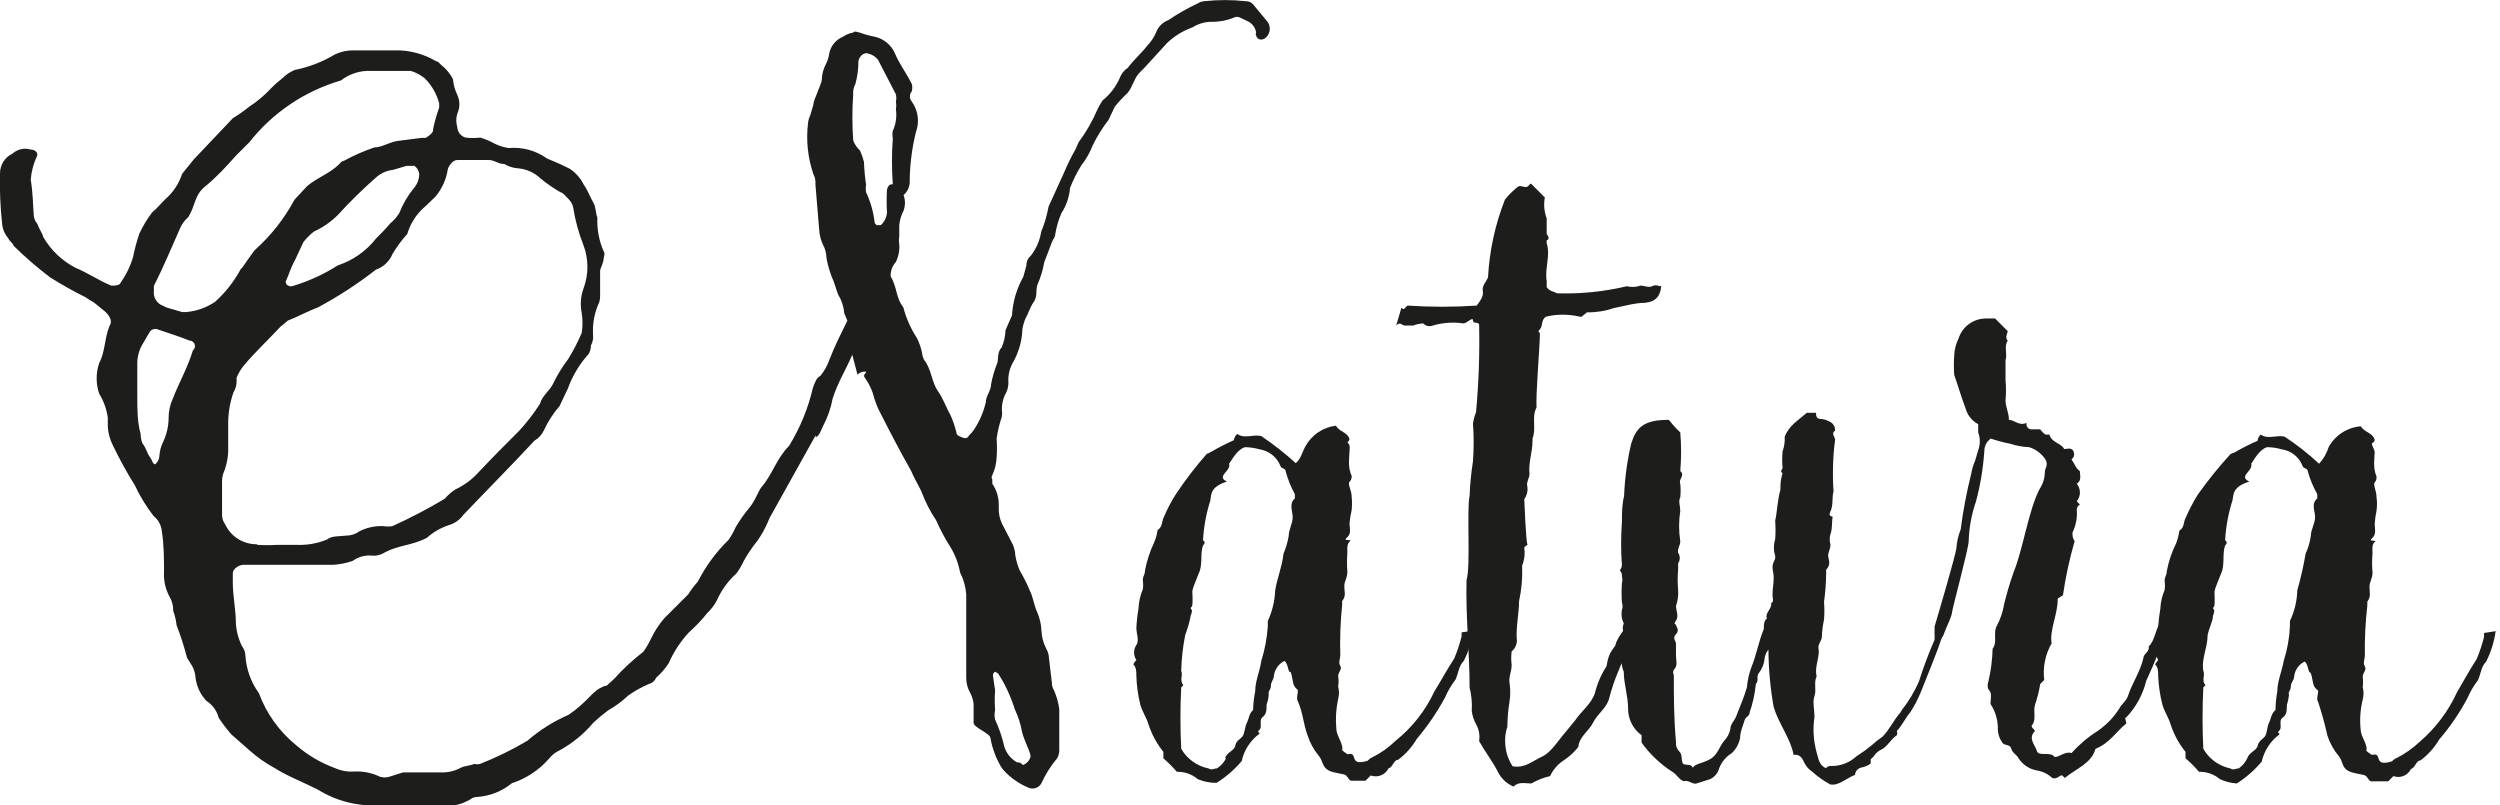
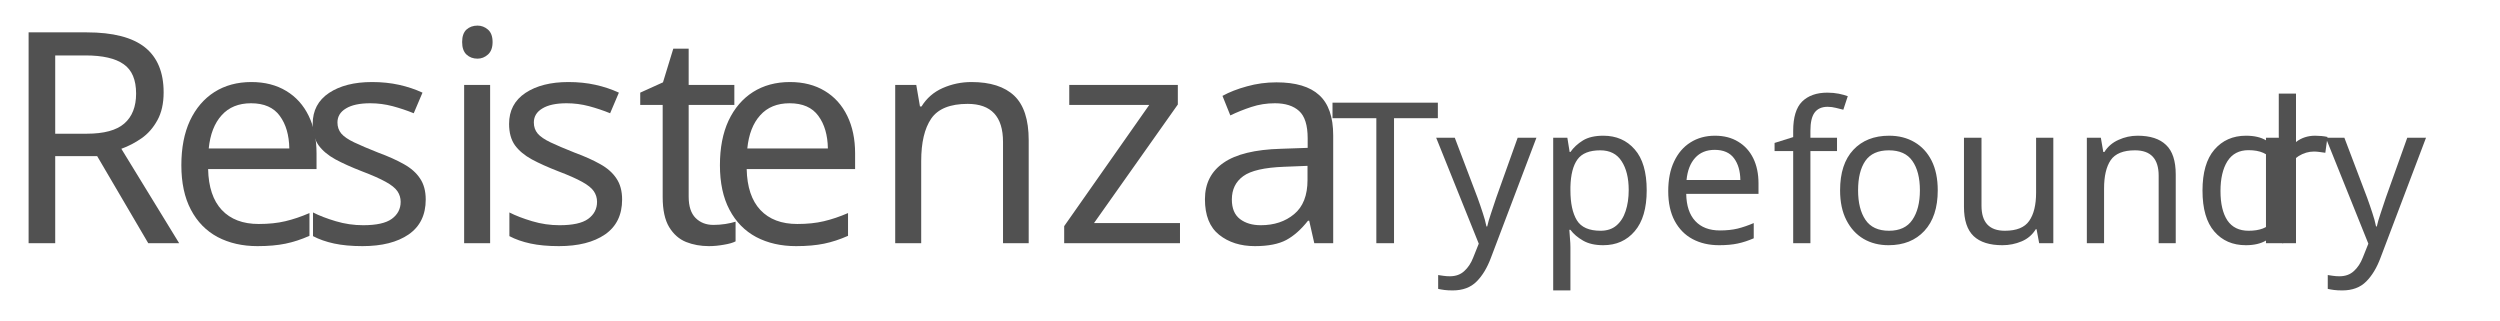
- <svg xmlns="http://www.w3.org/2000/svg" viewBox="0 0 81.4 26.18">
+ <svg xmlns="http://www.w3.org/2000/svg" viewBox="0 0 254 32.54">
  <defs>
-     <style>.cls-1{fill:#1d1d1b;}</style>
+     <style>.d{letter-spacing:.02em;}.d,.e,.f{font-size:20px;}.g{letter-spacing:-.02em;}.g,.h,.i{font-size:30px;}.j{font-size:15px;}.e{letter-spacing:-.04em;}.i{letter-spacing:0em;}.k{fill:#515151;font-family:Karmina-Regular, Karmina;}</style>
  </defs>
-   <g id="Calque_2" data-name="Calque 2">
-     <g id="Calque_1-2" data-name="Calque 1">
-       <path class="cls-1" d="M41.17,1.26c-.14.07-.24,0-.27-.1a.11.11,0,0,1,0-.1.49.49,0,0,0-.3-.38l-.21-.1a.22.22,0,0,0-.23,0,1.88,1.88,0,0,1-.75.13,1.16,1.16,0,0,0-.58.18A2.33,2.33,0,0,0,38,1.4l-.75.82-.17.17c-.17.2-.2.44-.37.64a4.35,4.35,0,0,0-.41.44l-.21.44a4.67,4.67,0,0,0-.51.82,2.48,2.48,0,0,1-.37.65,4.65,4.65,0,0,0-.37.74,1.75,1.75,0,0,1-.28.82,2.92,2.92,0,0,0-.2.68c0,.1-.07.17-.1.24L34,8.54a3.07,3.07,0,0,1-.2.68c-.1.2,0,.41-.14.61s-.17.37-.27.54a1.62,1.62,0,0,0-.1.34A2.35,2.35,0,0,1,33,11.77a1.17,1.17,0,0,0-.17.61.77.77,0,0,1-.11.48,1.16,1.16,0,0,0-.1.47.75.75,0,0,1,0,.24,3.88,3.88,0,0,0-.17.71,4.28,4.28,0,0,1,0,.62,1.54,1.54,0,0,1-.14.57.12.12,0,0,0,0,.14v.14a1.21,1.21,0,0,1,.21.71v.1a1.09,1.09,0,0,0,.1.48l.3.58a1,1,0,0,1,.14.47,2.18,2.18,0,0,0,.14.48,5.39,5.39,0,0,1,.34.68c.1.2.13.47.23.68a1.69,1.69,0,0,1,.14.61,1.4,1.4,0,0,0,.17.61.56.56,0,0,1,.07.24l.1.85a.45.45,0,0,0,.07.24,2.32,2.32,0,0,1,.17.61c0,.44,0,.92,0,1.36a.55.55,0,0,1-.07.24,3.48,3.48,0,0,0-.51.81.33.33,0,0,1-.44.14,2.29,2.29,0,0,1-.81-.58l-.07-.1a2.84,2.84,0,0,1-.34-.92c0-.17-.55-.34-.55-.51s0-.41,0-.61a1,1,0,0,0-.1-.34,1,1,0,0,1-.14-.51c0-.89,0-1.8,0-2.72a1.85,1.85,0,0,0-.2-.71,2.4,2.4,0,0,0-.31-.82,6.72,6.72,0,0,1-.47-.88A4.46,4.46,0,0,1,30,16c-.1-.21-.24-.44-.34-.68-.37-.65-.72-1.33-1.06-2a3.08,3.08,0,0,1-.13-.34,1.87,1.87,0,0,0-.31-.68c-.1-.13.14-.2,0-.2a.31.31,0,0,0-.24.1l-.17-.65c-.2.48-.47.89-.64,1.43a3.15,3.15,0,0,1-.31.89c-.07.13-.1.3-.24.37l0-.07-1.5,2.69L25,17a3.29,3.29,0,0,1-.34.61,4.35,4.35,0,0,0-.44.65,2.55,2.55,0,0,1-.24.41,2.58,2.58,0,0,0-.64.88,1.58,1.58,0,0,1-.31.41,5.14,5.14,0,0,1-.61.64,3.69,3.69,0,0,0-.65,1,2.31,2.31,0,0,1-.41.47.33.33,0,0,1-.23.2,3.54,3.54,0,0,0-.68.38,3.31,3.31,0,0,1-.65.48,5.65,5.65,0,0,0-.48.4,3.84,3.84,0,0,1-1.08.89,1,1,0,0,0-.38.3,2.72,2.72,0,0,1-1.19.78,2,2,0,0,1-1.15.45c-.14,0-.21.1-.31.13a1.13,1.13,0,0,1-.44.14c-.82,0-1.63,0-2.42,0a3.42,3.42,0,0,1-2-.51c-.47-.24-1-.44-1.42-.71a4.21,4.21,0,0,1-.82-.58l-.58-.51a5.15,5.15,0,0,1-.41-.54.93.93,0,0,0-.4-.55A1.34,1.34,0,0,1,6.36,22a1,1,0,0,0-.1-.31l-.17-.27a9.19,9.19,0,0,0-.34-1.06,2,2,0,0,0-.11-.47.87.87,0,0,0-.13-.48,1.51,1.51,0,0,1-.17-.78c0-.44,0-.88-.07-1.33A.72.72,0,0,0,5,16.8a5.3,5.3,0,0,1-.61-1,13.31,13.31,0,0,1-.71-1.29,1.54,1.54,0,0,1-.17-.61V13.6a2,2,0,0,0-.28-.78,1.55,1.55,0,0,1,0-1c.2-.37.17-.82.34-1.22.1-.14,0-.31-.14-.45l-.37-.3a2.12,2.12,0,0,1-.27-.17,12.9,12.9,0,0,1-1.16-.65A12.23,12.23,0,0,1,.44,8c0-.07-.13-.14-.17-.24a.83.83,0,0,1-.2-.47A12.31,12.31,0,0,1,0,5.65.71.71,0,0,1,.41,5,.61.61,0,0,1,1,4.87c.14,0,.24.1.21.2A2.22,2.22,0,0,0,1,5.85c.07.41.07.78.1,1.16a.45.45,0,0,0,.11.27c.06.17.17.31.2.44a2.58,2.58,0,0,0,1.05,1c.41.17.75.41,1.16.58.14,0,.27,0,.31-.1a2.78,2.78,0,0,0,.4-.82,5.92,5.92,0,0,1,.21-.78,3.84,3.84,0,0,1,.41-.68c.17-.14.3-.31.44-.44a1.84,1.84,0,0,0,.54-.82l.38-.47L7.58,3.85a5,5,0,0,0,.54-.38,3.76,3.76,0,0,0,.72-.61,3,3,0,0,1,.34-.3,1.3,1.3,0,0,1,.41-.28,4.16,4.16,0,0,0,1.32-.51,1.37,1.37,0,0,1,.61-.13c.45,0,.89,0,1.3,0A2.52,2.52,0,0,1,14.21,2c.07,0,.1.07.14.1a1.43,1.43,0,0,1,.4.48,1.43,1.43,0,0,0,.14.51.72.72,0,0,1,0,.61.74.74,0,0,0,0,.44.37.37,0,0,0,.27.34,2.07,2.07,0,0,0,.48,0,2.37,2.37,0,0,1,.47.2,1.58,1.58,0,0,0,.45.14,1.86,1.86,0,0,1,1.25.34c.24.1.48.2.75.34A1.32,1.32,0,0,1,19,6c.14.2.21.41.31.58s.07.3.14.51a2.44,2.44,0,0,0,.2,1.08c.07.11,0,.17,0,.31a2.4,2.4,0,0,1-.11.31v.81c0,.07,0,.21-.06.31a2.2,2.2,0,0,0-.17,1,.58.58,0,0,1-.07.34.55.55,0,0,1-.07.27,3.41,3.41,0,0,0-.68,1.13l-.27.57a3.36,3.36,0,0,0-.51.79.78.78,0,0,1-.31.34c-.75.81-1.53,1.59-2.31,2.41a.9.9,0,0,1-.48.34,2,2,0,0,0-.71.41c-.44.24-.92.24-1.36.47a.67.67,0,0,1-.44.11.9.9,0,0,0-.61.17,2.27,2.27,0,0,1-.65.13c-.48,0-1,0-1.5,0H7.92c-.13,0-.34.13-.34.27s0,.2,0,.3c0,.45.1.89.1,1.33a1.94,1.94,0,0,0,.2.75.53.53,0,0,1,.11.3,2.33,2.33,0,0,0,.44,1.23,3.94,3.94,0,0,0,1.22,1.7,4.05,4.05,0,0,0,1.26.74,1.32,1.32,0,0,0,.64.11,1.71,1.71,0,0,1,.82.17.53.53,0,0,0,.31,0l.44-.14c.44,0,.81,0,1.26,0A1.24,1.24,0,0,0,15,25c.13-.07.34-.07.44-.13a.34.34,0,0,0,.2,0,10.84,10.84,0,0,0,1.53-.75,5.19,5.19,0,0,1,1.33-.84,3.35,3.35,0,0,0,.48-.38c.27-.24.44-.51.78-.58L20,22.1a7,7,0,0,1,.95-.88,2.91,2.91,0,0,0,.24-.41,2.93,2.93,0,0,1,.44-.68l.78-.78a2.76,2.76,0,0,1,.31-.41,5.21,5.21,0,0,1,1-1.36,2.38,2.38,0,0,0,.23-.41,5.06,5.06,0,0,1,.45-.64c.2-.24.27-.51.4-.68.34-.38.48-.92.89-1.33a6.35,6.35,0,0,0,.78-1.9c.07-.17.1-.31.24-.38a1.75,1.75,0,0,0,.3-.54c.17-.44.38-.85.58-1.26l-.1-.24a1.38,1.38,0,0,0-.2-.61c-.07-.17-.11-.37-.21-.58a3.38,3.38,0,0,1-.17-.61,1,1,0,0,0-.07-.34,1.4,1.4,0,0,1-.17-.61L26.55,6a.61.61,0,0,0-.07-.34A3.77,3.77,0,0,1,26.31,4a.73.73,0,0,1,.07-.24l.1-.34c0-.17.28-.68.28-.85a1.11,1.11,0,0,1,.13-.48A1.06,1.06,0,0,0,27,1.74a.74.74,0,0,1,.44-.54.87.87,0,0,1,.34-.14c.07-.07.14,0,.21,0a3.23,3.23,0,0,0,.51.14.94.94,0,0,1,.64.54c.14.34.38.65.55,1a.49.49,0,0,1,0,.23.26.26,0,0,0,0,.34,1.07,1.07,0,0,1,.13,1,6.88,6.88,0,0,0-.2,1.64.57.57,0,0,1-.2.4.74.74,0,0,1,0,.51,1.25,1.25,0,0,0-.14.48v.37a.66.66,0,0,0,0,.24,1.12,1.12,0,0,1-.11.58A.65.65,0,0,0,29,9c.21.34.17.71.41,1a3.46,3.46,0,0,0,.44,1,1.82,1.82,0,0,1,.17.48.73.73,0,0,0,.07.24c.24.3.24.71.44,1s.27.54.41.78a3.06,3.06,0,0,1,.2.58c0,.1.11.13.21.17s.17,0,.2-.07a1,1,0,0,0,.17-.2,2.72,2.72,0,0,0,.38-.89c0-.2.17-.37.17-.58a3.73,3.73,0,0,1,.17-.61c.1-.17,0-.41.17-.58a1.53,1.53,0,0,0,.13-.57l.21-.48a2.91,2.91,0,0,1,.37-1.26l.1-.37a.39.39,0,0,1,.14-.31,1.67,1.67,0,0,0,.34-.78,4,4,0,0,0,.24-.82l.51-1.12a6.5,6.5,0,0,1,.37-.75l.1-.23a5.23,5.23,0,0,0,.61-1.06,2.28,2.28,0,0,1,.17-.3,1.93,1.93,0,0,0,.58-.78.65.65,0,0,1,.24-.28c.2-.27.44-.47.65-.74a1.39,1.39,0,0,0,.27-.41.69.69,0,0,1,.41-.41A6.88,6.88,0,0,1,39,.11a.44.44,0,0,1,.2-.07,6.18,6.18,0,0,1,1.36,0,.3.3,0,0,1,.24.1l.48.58A.39.39,0,0,1,41.17,1.26Zm-35,9.83c-.34-.14-.68-.24-1.08-.38-.07,0-.17,0-.24.14l-.24.41a1.27,1.27,0,0,0-.14.61v1c0,.44,0,.89.11,1.26a.77.77,0,0,0,.06.31c.11.13.14.3.24.44s.07.2.17.24a.38.38,0,0,0,.14-.28,1.19,1.19,0,0,1,.13-.47,1.86,1.86,0,0,0,.17-.75,1.52,1.52,0,0,1,.14-.65c.2-.51.48-1,.65-1.56A.18.18,0,0,0,6.15,11.09Zm1.7-2.35c.11-.17.24-.34.38-.54,0,0,0,0,.06-.07A6,6,0,0,0,9.59,6.5L10,6.06c.33-.28.74-.41,1.05-.72,0,0,.07-.1.14-.1a6.27,6.27,0,0,1,1-.44c.24,0,.48-.17.75-.21s.51-.06.78-.1c0,0,.14,0,.14,0s.24-.14.24-.24.1-.47.2-.75c0,0,0-.07,0-.13a1.77,1.77,0,0,0-.47-.82,1.31,1.31,0,0,0-.45-.24c-.27,0-.54,0-.61,0H12.1a1.48,1.48,0,0,0-1,.31A5.9,5.9,0,0,0,8.12,4.63l-.44.44c-.3.34-.64.71-1,1s-.31.62-.55,1a1,1,0,0,0-.27.37c-.27.61-.54,1.26-.85,1.87v.17a.45.45,0,0,0,.31.48s.1.06.13.06l.48.14c.07,0,.1,0,.14,0A2,2,0,0,0,7,9.83,3.94,3.94,0,0,0,7.85,8.74Zm.51,9a4.79,4.79,0,0,0,.65,0h.61a2.36,2.36,0,0,0,1-.17c.17-.13.38-.1.62-.13a.72.72,0,0,0,.44-.14,1.58,1.58,0,0,1,.78-.17.89.89,0,0,0,.3,0,17.13,17.13,0,0,0,1.7-.89,1.59,1.59,0,0,1,.34-.3,2.39,2.39,0,0,0,.75-.55c.44-.47.89-.92,1.33-1.36a6.28,6.28,0,0,0,.68-.88c.07-.27.34-.44.44-.68a4.7,4.7,0,0,1,.48-.78,6.28,6.28,0,0,0,.44-.85,2,2,0,0,0,0-.65A1.49,1.49,0,0,1,19,9.39a2,2,0,0,0,0-1.4,5.81,5.81,0,0,1-.34-1.25.55.55,0,0,0-.13-.24c-.11-.1-.17-.21-.28-.24a4.83,4.83,0,0,1-.64-.44,1.21,1.21,0,0,0-.75-.34,1,1,0,0,1-.44-.14c-.21,0-.31-.13-.51-.13H14.89c-.14,0-.27.17-.31.3a1.8,1.8,0,0,1-.4.89l-.31.3a1.87,1.87,0,0,0-.61.92,3.87,3.87,0,0,0-.48.65.91.91,0,0,1-.54.51A13.35,13.35,0,0,1,10.37,10c-.34.13-.65.3-1,.44l-.24.2c-.41.44-.82.82-1.19,1.26a1.46,1.46,0,0,0-.24.41.74.74,0,0,1-.1.47,3.07,3.07,0,0,0-.17,1v.78a2,2,0,0,1-.13.78.82.82,0,0,0-.07.31c0,.37,0,.78,0,1.12a.51.51,0,0,0,.1.3A1.12,1.12,0,0,0,8.36,17.72Zm5.1-12.34s-.13,0-.24,0l-.44.13a1,1,0,0,0-.58.27A15.27,15.27,0,0,0,11,7a2.67,2.67,0,0,1-.78.54,2.17,2.17,0,0,0-.34.34l-.27.58c-.14.24-.2.48-.31.71,0,0,0,.11.11.14a.16.16,0,0,0,.13,0A5.83,5.83,0,0,0,11,8.64a2.63,2.63,0,0,0,1.25-.88c.17-.17.31-.31.45-.48a1.41,1.41,0,0,0,.3-.34,3,3,0,0,1,.48-.82.71.71,0,0,0,.17-.44A.37.37,0,0,0,13.46,5.38ZM29.07,6a10.31,10.31,0,0,1,0-1.5.59.59,0,0,1,0-.24,1.26,1.26,0,0,0,.1-.71.65.65,0,0,0,0-.24.51.51,0,0,0,0-.24l-.58-1.12a.55.55,0,0,0-.3-.2c-.14-.07-.31.07-.34.24a2.76,2.76,0,0,1-.1.75.57.57,0,0,0-.07.33,10.7,10.7,0,0,0,0,1.5A.85.85,0,0,0,28,4.9a2.05,2.05,0,0,1,.13.37,7,7,0,0,0,.07.75.66.66,0,0,0,0,.24,3.15,3.15,0,0,1,.28,1l.06.07s.1,0,.14,0a.62.62,0,0,0,.2-.41,6.28,6.28,0,0,1,0-.75C28.93,6,29,6,29.07,6ZM32.4,22.48a4.57,4.57,0,0,0,0,.64.73.73,0,0,0,0,.31,4.35,4.35,0,0,1,.3.88.89.89,0,0,0,.41.51s.14,0,.17.07.31-.14.27-.31-.2-.47-.27-.74a3,3,0,0,0-.24-.75,4.73,4.73,0,0,0-.54-1.16s-.1-.06-.1-.06a.14.14,0,0,0-.07.13Z" />
-       <path class="cls-1" d="M39,25.37a1,1,0,0,0-.68-.24,4.57,4.57,0,0,0-.44-.44c0-.11,0-.17,0-.21a2.78,2.78,0,0,1-.48-.88c-.07-.24-.2-.41-.27-.65A4.45,4.45,0,0,1,37,22c0-.13,0-.27-.1-.37a.56.56,0,0,1,.1-.14A.44.44,0,0,1,37,21c.1-.14,0-.38,0-.55a5.2,5.2,0,0,1,.07-.64,1.76,1.76,0,0,1,.14-.62,1,1,0,0,0,0-.3c0-.14.07-.17.07-.31a3.78,3.78,0,0,1,.3-.92,1.49,1.49,0,0,0,.11-.4c.17-.11.13-.28.2-.41a4.8,4.8,0,0,1,.41-.78,12.41,12.41,0,0,1,1-1.3c.07,0,.1-.06.14-.06a7.2,7.2,0,0,1,.74-.38c0-.1.07-.17.11-.2.23.17.51,0,.78.07a9.88,9.88,0,0,1,1.12.88c.17-.14.2-.34.31-.54a1.31,1.31,0,0,1,1-.68c.1.2.37.2.44.44a.15.15,0,0,1-.07.1c.11.1.07.2.07.31s-.07.51.07.78c0,.07,0,.13-.07.2s.07.27.07.48a2.16,2.16,0,0,1,0,.44,2.82,2.82,0,0,0-.07.44c0,.14.07.31-.07.44s0,.07.11.11c-.14.1-.11.27-.11.4a4.28,4.28,0,0,0,0,.62c0,.2-.1.3-.1.47s.07.31-.07.48v.13a12.29,12.29,0,0,0-.06,1.63c0,.11-.07.24,0,.35s-.07.2-.07.34a.93.93,0,0,1,0,.33.81.81,0,0,1,0,.41,3.12,3.12,0,0,0-.06.95c0,.24.2.45.2.68,0,0-.1,0,.17.17.37-.1,0,.41.65.21,0,0,.1-.1.13-.1a3,3,0,0,0,.78-.55,4.47,4.47,0,0,0,1.26-1.6c.21-.34.41-.71.65-1.08a5.06,5.06,0,0,0,.24-.72l0-.13.44-.07a.11.11,0,0,1-.07,0,2.91,2.91,0,0,1-.3,1c-.17.17-.17.4-.27.61a2.76,2.76,0,0,0-.34.58,8,8,0,0,1-.92,1.35,2.32,2.32,0,0,1-.61.68c-.14,0-.17.24-.31.28a.47.47,0,0,1-.58.23l-.17.17H44c-.07,0-.1-.1-.17-.17s-.38-.06-.58-.17-.17-.3-.31-.47a2,2,0,0,1-.37-.68c-.14-.38-.14-.71-.31-1.09-.06-.1,0-.24,0-.37-.2-.17-.13-.24-.23-.58-.11,0-.07-.27-.21-.37a.63.63,0,0,0-.34.47c0,.14-.1.2-.1.34s-.1.17-.07.27a1.15,1.15,0,0,1-.07.34c0,.17,0,.31-.13.41s0,.31-.1.41,0,.07,0,.13a1.49,1.49,0,0,0-.58.89,3.44,3.44,0,0,1-.82.71A1.56,1.56,0,0,1,39,25.37Zm.89-.68c.06-.21.3-.24.33-.41s.17-.21.24-.31.07-.3.14-.44.07-.3.2-.41a3.42,3.42,0,0,1,.07-.61c0-.34.14-.61.2-1a4.77,4.77,0,0,0,.21-1.12c0-.07,0-.1,0-.17a2.63,2.63,0,0,0,.24-1c.06-.38.23-.78.27-1.19a2.51,2.51,0,0,0,.17-.58c0-.2.13-.41.13-.61s-.13-.44.07-.61v-.14a3.36,3.36,0,0,1-.3-.75c0-.1-.14-.07-.17-.17a.87.87,0,0,0-.68-.54,1.75,1.75,0,0,0-.48-.07c-.2.07-.34.27-.51.54.07.24-.44.41-.07.58-.54.17-.51.41-.54.61a5.26,5.26,0,0,0-.24,1.3c.07.06.07.1,0,.17-.1.27,0,.64-.14.91-.27.68-.2.51-.2.79s0,.27-.07.34c.11.1,0,.2,0,.3a4.14,4.14,0,0,1-.17.58,6.87,6.87,0,0,0-.13,1.16c.07.17-.07.3.07.47l-.07.07a20,20,0,0,0,0,2,1.33,1.33,0,0,0,.89.64c.1.07.17,0,.27,0A.8.8,0,0,0,39.92,24.69Z" />
-       <path class="cls-1" d="M53.55,9.86c-.31,0-.68.11-1,.17a2.58,2.58,0,0,1-.88.14l-.17.14s0,0-.07,0a2.36,2.36,0,0,0-1.09,0c-.17.1-.1.31-.2.41s0,.1,0,.13c0,.41-.14,2-.11,2.42-.17.3,0,.68-.13,1,0,0,0,0,0,.07,0,.38-.14.72-.1,1.09,0,.14-.11.27-.07.41a.55.55,0,0,1-.1.41c0,.06.06,1.42.1,1.46s-.1.07-.1.13a1.11,1.11,0,0,1-.07.58,4.55,4.55,0,0,1-.1,1.16c0,.41-.11.85-.07,1.29a.47.47,0,0,1-.17.34,1.62,1.62,0,0,0,0,.44c0,.21-.1.38-.07.58a2,2,0,0,1,0,.61,5.55,5.55,0,0,0-.07.82,1.36,1.36,0,0,0-.07.54,1.48,1.48,0,0,0,.24.75c.41.07.64-.17.95-.31s.54-.54.78-.81l.31-.38c.2-.3.51-.51.64-.88a2.86,2.86,0,0,1,.38-.88c.07-.52.27-.58.3-.72s.17-.34.27-.47.69-.62.48-.28c-.07.11,0,.28-.13.38a2.49,2.49,0,0,0-.17.47c0,.14-.31.58-.34.72a6.42,6.42,0,0,0-.34,1c-.11.3-.38.47-.51.74s-.45.45-.48.79a2,2,0,0,1-.48.44,1.23,1.23,0,0,0-.44.51,2.21,2.21,0,0,0-.61.24c-.2,0-.41-.07-.58.1a1,1,0,0,1-.51-.48c-.17-.34-.41-.64-.61-1a.84.84,0,0,0-.1-.55,1.19,1.19,0,0,1-.14-.44,2.39,2.39,0,0,0-.07-.75c0-1.15-.13-2.31-.1-3.5.14-.44,0-2.28.1-2.75a9.66,9.66,0,0,1,.11-1.12,8.42,8.42,0,0,0,0-1.23,1.7,1.7,0,0,1,.1-.37,25.17,25.17,0,0,0,.1-2.86c-.06-.1-.2,0-.2-.13s-.2.1-.31.1a2.33,2.33,0,0,0-1,.07.28.28,0,0,1-.31-.07c-.1,0-.41.07-.27.07h-.34c-.07,0-.14-.14-.27,0l.17-.58c.1.1.1,0,.2-.07a16.88,16.88,0,0,0,2.25,0c.13-.17.23-.31.2-.48s.1-.27.17-.44A8.1,8.1,0,0,1,49,6.5a2.64,2.64,0,0,1,.41-.41c.07-.07.17,0,.27,0s.11-.11.17-.11l.45.45a1.27,1.27,0,0,0,.06.68c0,.06,0,.17,0,.27s0,.24,0,.24.14.17,0,.2v.1c.13.41-.07.82,0,1.23v.2c.1.14.23.14.34.2a8.63,8.63,0,0,0,2.27-.23.82.82,0,0,0,.38,0c.1-.07.3.07.44,0s.2,0,.3,0C54.06,9.63,53.92,9.83,53.55,9.86Z" />
-       <path class="cls-1" d="M71,19.72a.62.62,0,0,0-.2.31.79.79,0,0,1-.17.37c-.24.58-.48,1.19-.75,1.77a2.63,2.63,0,0,1-.65,1.19c-.07,0,0,.1,0,.2-.31.24-.55.65-1,.82-.13.48-.64.65-1,.95,0,0,0,0-.07-.07s-.17.14-.34.07a.94.94,0,0,0-.48-.24.9.9,0,0,1-.64-.44c-.07-.1-.17-.13-.21-.27s-.17-.1-.27-.17a.78.78,0,0,1-.17-.54,1.45,1.45,0,0,0-.24-.75c0-.17.07-.34-.07-.48a.33.33,0,0,1,0-.24,5.31,5.31,0,0,0,.14-1.08c.17-.21,0-.51.14-.75a2.19,2.19,0,0,0,.23-.68,10.73,10.73,0,0,1,.31-1.05c.31-.75.48-2,.85-2.72a1,1,0,0,0,.17-.55c0-.13.14-.24,0-.44a1,1,0,0,0-.51-.37,2.26,2.26,0,0,1-.61-.11,4.72,4.72,0,0,1-.64-.17.49.49,0,0,0-.21.41,8.67,8.67,0,0,1-.27,1.63,4.4,4.4,0,0,0-.24,1.3c0,.23-.51,2.1-.54,2.31s-.17.44-.24.64-.07.14-.1.21c-.17.51-.44,1.15-.68,1.76a4,4,0,0,1-.34.65c-.17.2-.27.44-.44.61a.19.19,0,0,1,0,.14c-.2.13-.3.37-.51.47s-.2.21-.34.31v.14a.7.7,0,0,1-.3.13.26.26,0,0,0-.21.24c-.27.1-.54.37-.81.31a3,3,0,0,1-.58-.41.79.79,0,0,1-.27-.31c-.07-.17-.17-.27-.34-.24-.1-.54-.48-1-.65-1.56a11.11,11.11,0,0,1-.17-1.87.57.57,0,0,0-.13.34.94.94,0,0,1-.17.41c-.11.1,0,.27-.11.37a3.86,3.86,0,0,1-.2.92c0,.14-.14.14-.17.27s-.14.34-.14.55a.91.91,0,0,1-.27.51,1,1,0,0,0-.44.57.52.52,0,0,1-.27.28l-.41.13c-.14.07-.27-.1-.41-.07s-.27-.23-.41-.3a3.71,3.71,0,0,1-1-.95c0-.07,0-.14,0-.24a1.07,1.07,0,0,1-.44-.88c0-.41-.14-.79-.14-1.19a.69.69,0,0,1,0-.58c.07-.21-.1-.41,0-.61,0,0,0,0,0-.07a.38.38,0,0,1,0-.31.67.67,0,0,1-.06-.44.36.36,0,0,0,0-.24,4.57,4.57,0,0,1,0-.64.39.39,0,0,0,0-.21.24.24,0,0,0-.07-.2.29.29,0,0,0,.07-.17,9.35,9.35,0,0,1,0-1.4c0-.27,0-.57.07-.85a9.13,9.13,0,0,1,.23-1.7c.17-.54.41-.78,1.23-.78a3.17,3.17,0,0,0,.37.41,7.57,7.57,0,0,1,0,1.26c.17.13-.07.27,0,.41a2.15,2.15,0,0,1,0,.44c-.07.13,0,.3,0,.44a3.29,3.29,0,0,0,0,1c0,.13-.1.23-.07.37a.3.3,0,0,1,0,.34s0,.14,0,.2a3.82,3.82,0,0,0,0,.68,1.29,1.29,0,0,1-.07.51c0,.14.1.34,0,.48s0,.1,0,.14.13.17,0,.3,0,.21,0,.31,0,.27,0,.4.07.31-.07.45a.17.17,0,0,0,0,.17c0,.71,0,1.42.07,2.17a.38.38,0,0,0,.1.31c.11.1.07.24.11.37s.27,0,.34.17c.06-.13.27-.13.54-.27s.31-.41.48-.61a.78.78,0,0,0,.2-.38c0-.17.14-.27.2-.44s.24-.57.34-.92a2.45,2.45,0,0,1,.14-.64c.17-.41.24-.85.41-1.26,0-.13,0-.27.1-.34-.07-.2.17-.3.14-.51,0,0,.06,0,.06-.1-.06-.31.07-.61,0-.92s.1-.34.07-.51a.9.9,0,0,1,0-.54,4.22,4.22,0,0,0,0-.61c.07-.31.07-.65.17-1v-.1a1.5,1.5,0,0,1,.07-.44c-.1-.07,0-.14,0-.17a3.08,3.08,0,0,1,0-.54,1.22,1.22,0,0,0,.07-.48c.14-.37.45-.54.72-.78h.3c0,.07,0,.2.14.2s.37.1.41.17a.29.29,0,0,1,.07.21c-.14.1,0,.2,0,.3A8.61,8.61,0,0,0,59.7,16c-.06.2,0,.44-.1.65s.1.13.07.2,0,.37-.07.54a.59.59,0,0,0,0,.34c0,.17-.1.28-.07.41s.07.27-.07.41v.1a7.45,7.45,0,0,1-.07.95,3.51,3.51,0,0,1,0,.58,3,3,0,0,0-.07.55c0,.1-.07.17-.1.27s0,.13,0,.2c0,.27-.14.55-.07.82-.1.2,0,.44-.07.64s0,.45,0,.68a2.79,2.79,0,0,0,.07,1.16c.06.17.06.41.3.51,0,0,.07-.07.14-.07a1.18,1.18,0,0,0,.85-.31,5.15,5.15,0,0,0,.51-.37,2.68,2.68,0,0,1,.34-.27c.24-.24.37-.55.58-.78l.06-.1a4.23,4.23,0,0,0,.55-.92,13.66,13.66,0,0,1,.51-1.36v-.21a.09.09,0,0,1,0-.06V20.4h0c.17-.57.68-2.31.71-2.55a2,2,0,0,1,.14-.61,15.22,15.22,0,0,1,.34-1.8,1.71,1.71,0,0,1,.13-.44l.1-.34a.83.83,0,0,0,0-.58c0-.1,0-.2,0-.27A.82.82,0,0,1,64,13.3c-.13-.34-.24-.72-.37-1.09a4.36,4.36,0,0,1,0-.65,1.39,1.39,0,0,1,.14-.54.94.94,0,0,1,.92-.65h.27l.41.41c0,.07-.1.21,0,.31-.13.2,0,.44-.07.64v.65a3.53,3.53,0,0,1,0,.65c0,.23.11.4.11.64.17,0,.34.21.57.1,0,.07,0,.17.14.21h.31a.69.69,0,0,0,.17.17h.13c.07.27.38.27.48.47.1,0,.24-.06.3.07s0,.21-.06.27c.1.14.13.28.27.38,0,.13.07.3-.1.41a.45.45,0,0,1,0,.57l.1.11a.18.18,0,0,0-.1.17,1.42,1.42,0,0,1-.14.74c0,.11,0,.17.07.28a13.14,13.14,0,0,0-.38,1.76l-.17.11c0,.54-.27,1-.2,1.46a1.91,1.91,0,0,0-.24,1.19l-.13.13a4.22,4.22,0,0,1-.17.68c-.07.24.06.48-.11.68,0,.07.07.1.11.17-.24.24,0,.45.06.65s.45,0,.58.2c.17,0,.34-.2.55-.13a4,4,0,0,1,.85-.72,2.51,2.51,0,0,0,.71-.74c.07-.14.2-.21.27-.38.14-.44.41-.81.51-1.26,0-.13.21-.2.17-.37.21-.2.21-.54.38-.78a1.07,1.07,0,0,0,.17-.58.42.42,0,0,1,.06-.34c.11-.1,0-.17.07-.31l.27-.23c.07,0,.11.1.21.2S70.89,19.49,71,19.72Z" />
-       <path class="cls-1" d="M72.28,25.37a1,1,0,0,0-.68-.24,3.65,3.65,0,0,0-.44-.44c0-.11,0-.17,0-.21a2.78,2.78,0,0,1-.48-.88c-.07-.24-.2-.41-.27-.65a4.45,4.45,0,0,1-.14-.95c0-.13,0-.27-.1-.37a1,1,0,0,1,.1-.14.48.48,0,0,1,0-.47c.1-.14,0-.38,0-.55a5.2,5.2,0,0,1,.07-.64,1.76,1.76,0,0,1,.14-.62,1,1,0,0,0,0-.3c0-.14.07-.17.07-.31a3.44,3.44,0,0,1,.31-.92,2,2,0,0,0,.1-.4c.17-.11.13-.28.2-.41a5.74,5.74,0,0,1,.41-.78,13.84,13.84,0,0,1,1.05-1.3.62.62,0,0,1,.14-.06,7.43,7.43,0,0,1,.75-.38c0-.1.07-.17.1-.2.24.17.51,0,.78.07a8.37,8.37,0,0,1,1.12.88,1.44,1.44,0,0,0,.31-.54,1.31,1.31,0,0,1,1.05-.68c.11.2.38.2.45.44,0,0,0,.07-.07.1s.07.2.07.31-.07.51.06.78c0,.07,0,.13-.06.2s.06.27.06.48a1.62,1.62,0,0,1,0,.44,2.69,2.69,0,0,0-.06.44c0,.14.06.31-.07.44s0,.07.1.11c-.14.1-.1.27-.1.4a3.21,3.21,0,0,0,0,.62c0,.2-.1.3-.1.47s.06.31-.07.48v.13A12.24,12.24,0,0,0,77,21.35c0,.11-.07.24,0,.35s-.07.2-.07.34a1.23,1.23,0,0,1,0,.33.81.81,0,0,1,0,.41,2.85,2.85,0,0,0-.07.95c0,.24.2.45.2.68,0,0-.1,0,.17.17.38-.1,0,.41.65.21,0,0,.1-.1.14-.1a3.33,3.33,0,0,0,.78-.55A4.7,4.7,0,0,0,80,22.54c.2-.34.4-.71.64-1.08a5.06,5.06,0,0,0,.24-.72l0-.13.45-.07a.15.15,0,0,1-.07,0,3.18,3.18,0,0,1-.31,1c-.17.17-.17.4-.27.61a2.76,2.76,0,0,0-.34.58,7.44,7.44,0,0,1-.92,1.35,2.32,2.32,0,0,1-.61.68c-.14,0-.17.24-.31.28a.46.46,0,0,1-.57.23l-.17.17h-.55c-.07,0-.1-.1-.17-.17s-.37-.06-.58-.17-.17-.3-.3-.47a2,2,0,0,1-.38-.68,11.05,11.05,0,0,0-.3-1.09c-.07-.1,0-.24,0-.37-.21-.17-.14-.24-.24-.58-.1,0-.07-.27-.2-.37a.61.61,0,0,0-.34.47c0,.14-.11.2-.11.34s-.1.17-.06.27a1.58,1.58,0,0,1-.07.34c0,.17,0,.31-.14.41s0,.31-.1.41,0,.07,0,.13a1.54,1.54,0,0,0-.58.89,3.58,3.58,0,0,1-.81.71A1.6,1.6,0,0,1,72.28,25.37Zm.89-.68c.07-.21.3-.24.34-.41s.17-.21.24-.31.06-.3.13-.44.07-.3.21-.41a3.49,3.49,0,0,1,.06-.61c0-.34.14-.61.21-1a4.27,4.27,0,0,0,.2-1.12c0-.07,0-.1,0-.17a2.47,2.47,0,0,0,.24-1,10.88,10.88,0,0,0,.27-1.19,2.1,2.1,0,0,0,.17-.58c0-.2.14-.41.14-.61s-.14-.44.07-.61v-.14a3.4,3.4,0,0,1-.31-.75c0-.1-.14-.07-.17-.17a.85.85,0,0,0-.68-.54,1.69,1.69,0,0,0-.48-.07c-.2.07-.34.27-.51.54.07.24-.44.41-.06.58-.55.17-.51.41-.55.61a5.26,5.26,0,0,0-.24,1.3c.07.06.07.1,0,.17-.1.27,0,.64-.13.91-.27.68-.21.51-.21.79s0,.27-.06.34c.1.1,0,.2,0,.3s-.14.41-.17.58c0,.41-.21.78-.14,1.16.07.17-.07.3.07.47l-.07.07a20,20,0,0,0,0,2,1.32,1.32,0,0,0,.88.64c.1.07.17,0,.27,0A.8.8,0,0,0,73.17,24.69Z" />
+   <g id="a" />
+   <g id="b">
+     <g id="c">
+       <text class="k" transform="translate(0 24.71)">
+         <tspan class="g" x="0" y="0">R</tspan>
+         <tspan class="i" x="16.77" y="0">e</tspan>
+         <tspan class="h" x="30.24" y="0">si</tspan>
+         <tspan class="i" x="50.19" y="0">st</tspan>
+         <tspan class="h" x="71.49" y="0">enza</tspan>
+         <tspan class="j" x="129.33" y="0" xml:space="preserve">  </tspan>
+         <tspan class="f" x="135.18" y="0">Type </tspan>
+         <tspan class="e" x="180" y="0">f</tspan>
+         <tspan class="f" x="185.86" y="0">ound</tspan>
+         <tspan class="d" x="228.52" y="0">r</tspan>
+         <tspan class="f" x="236.28" y="0">y</tspan>
+       </text>
    </g>
  </g>
</svg>
